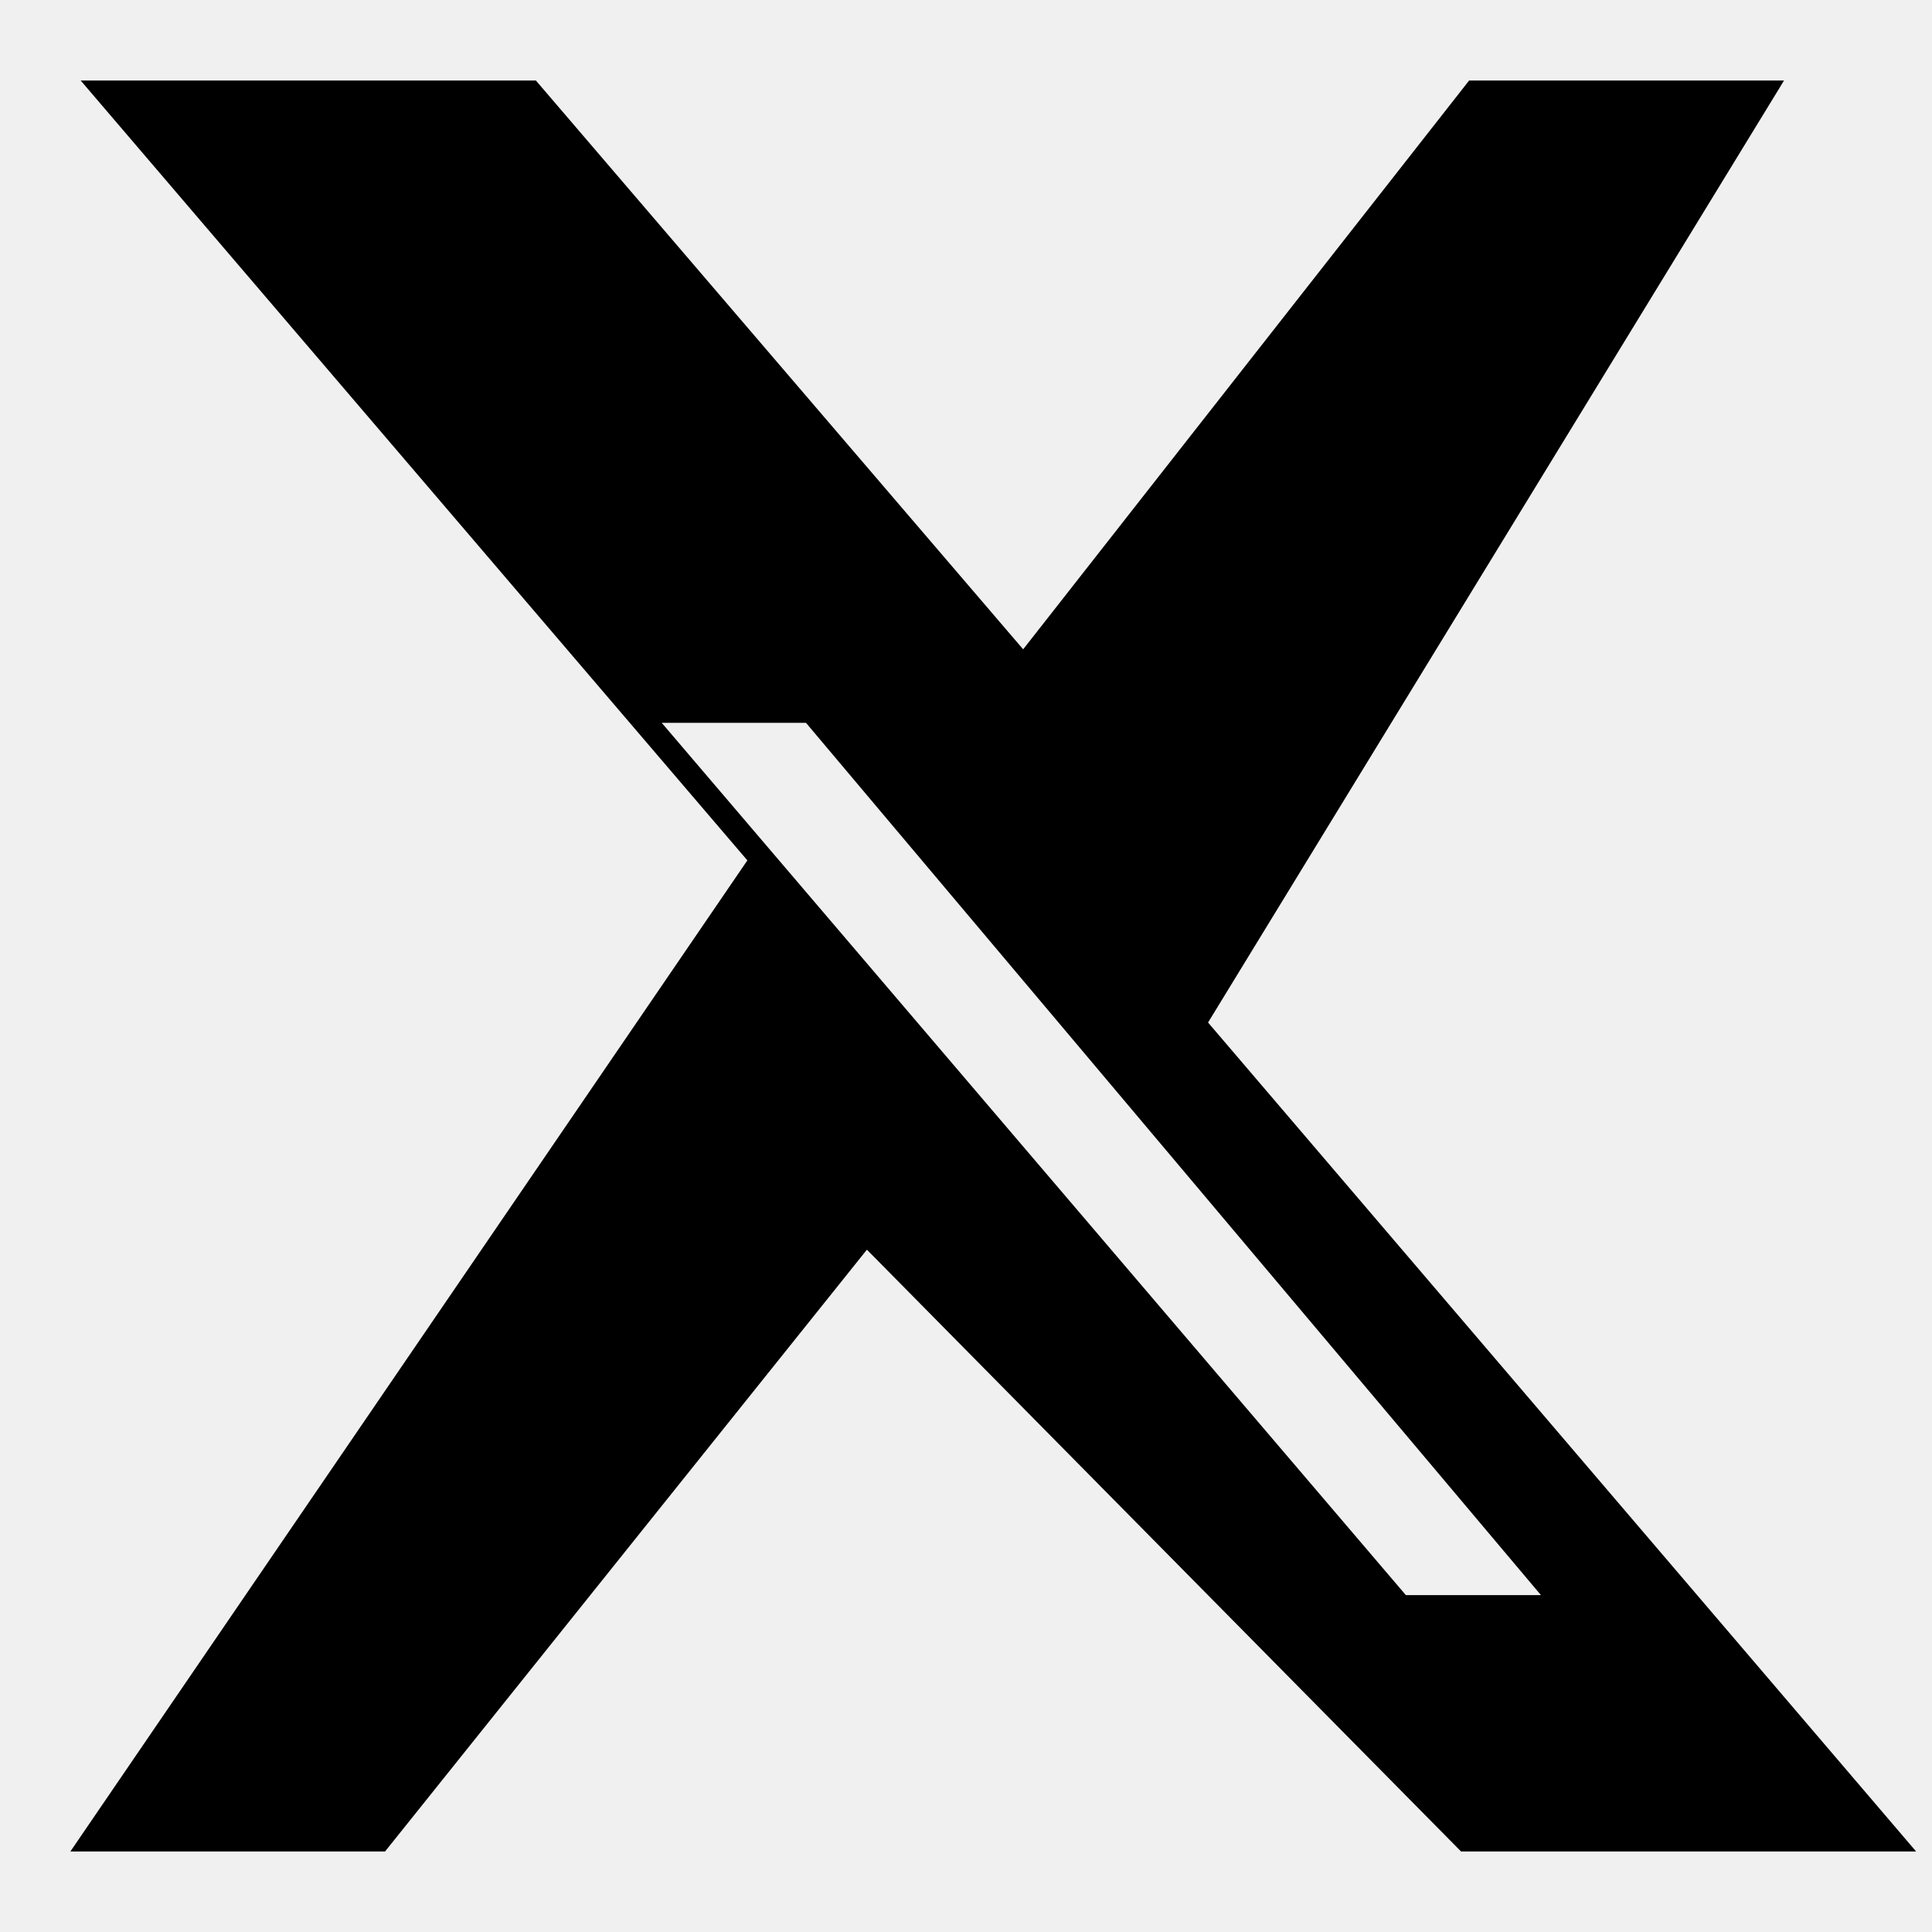
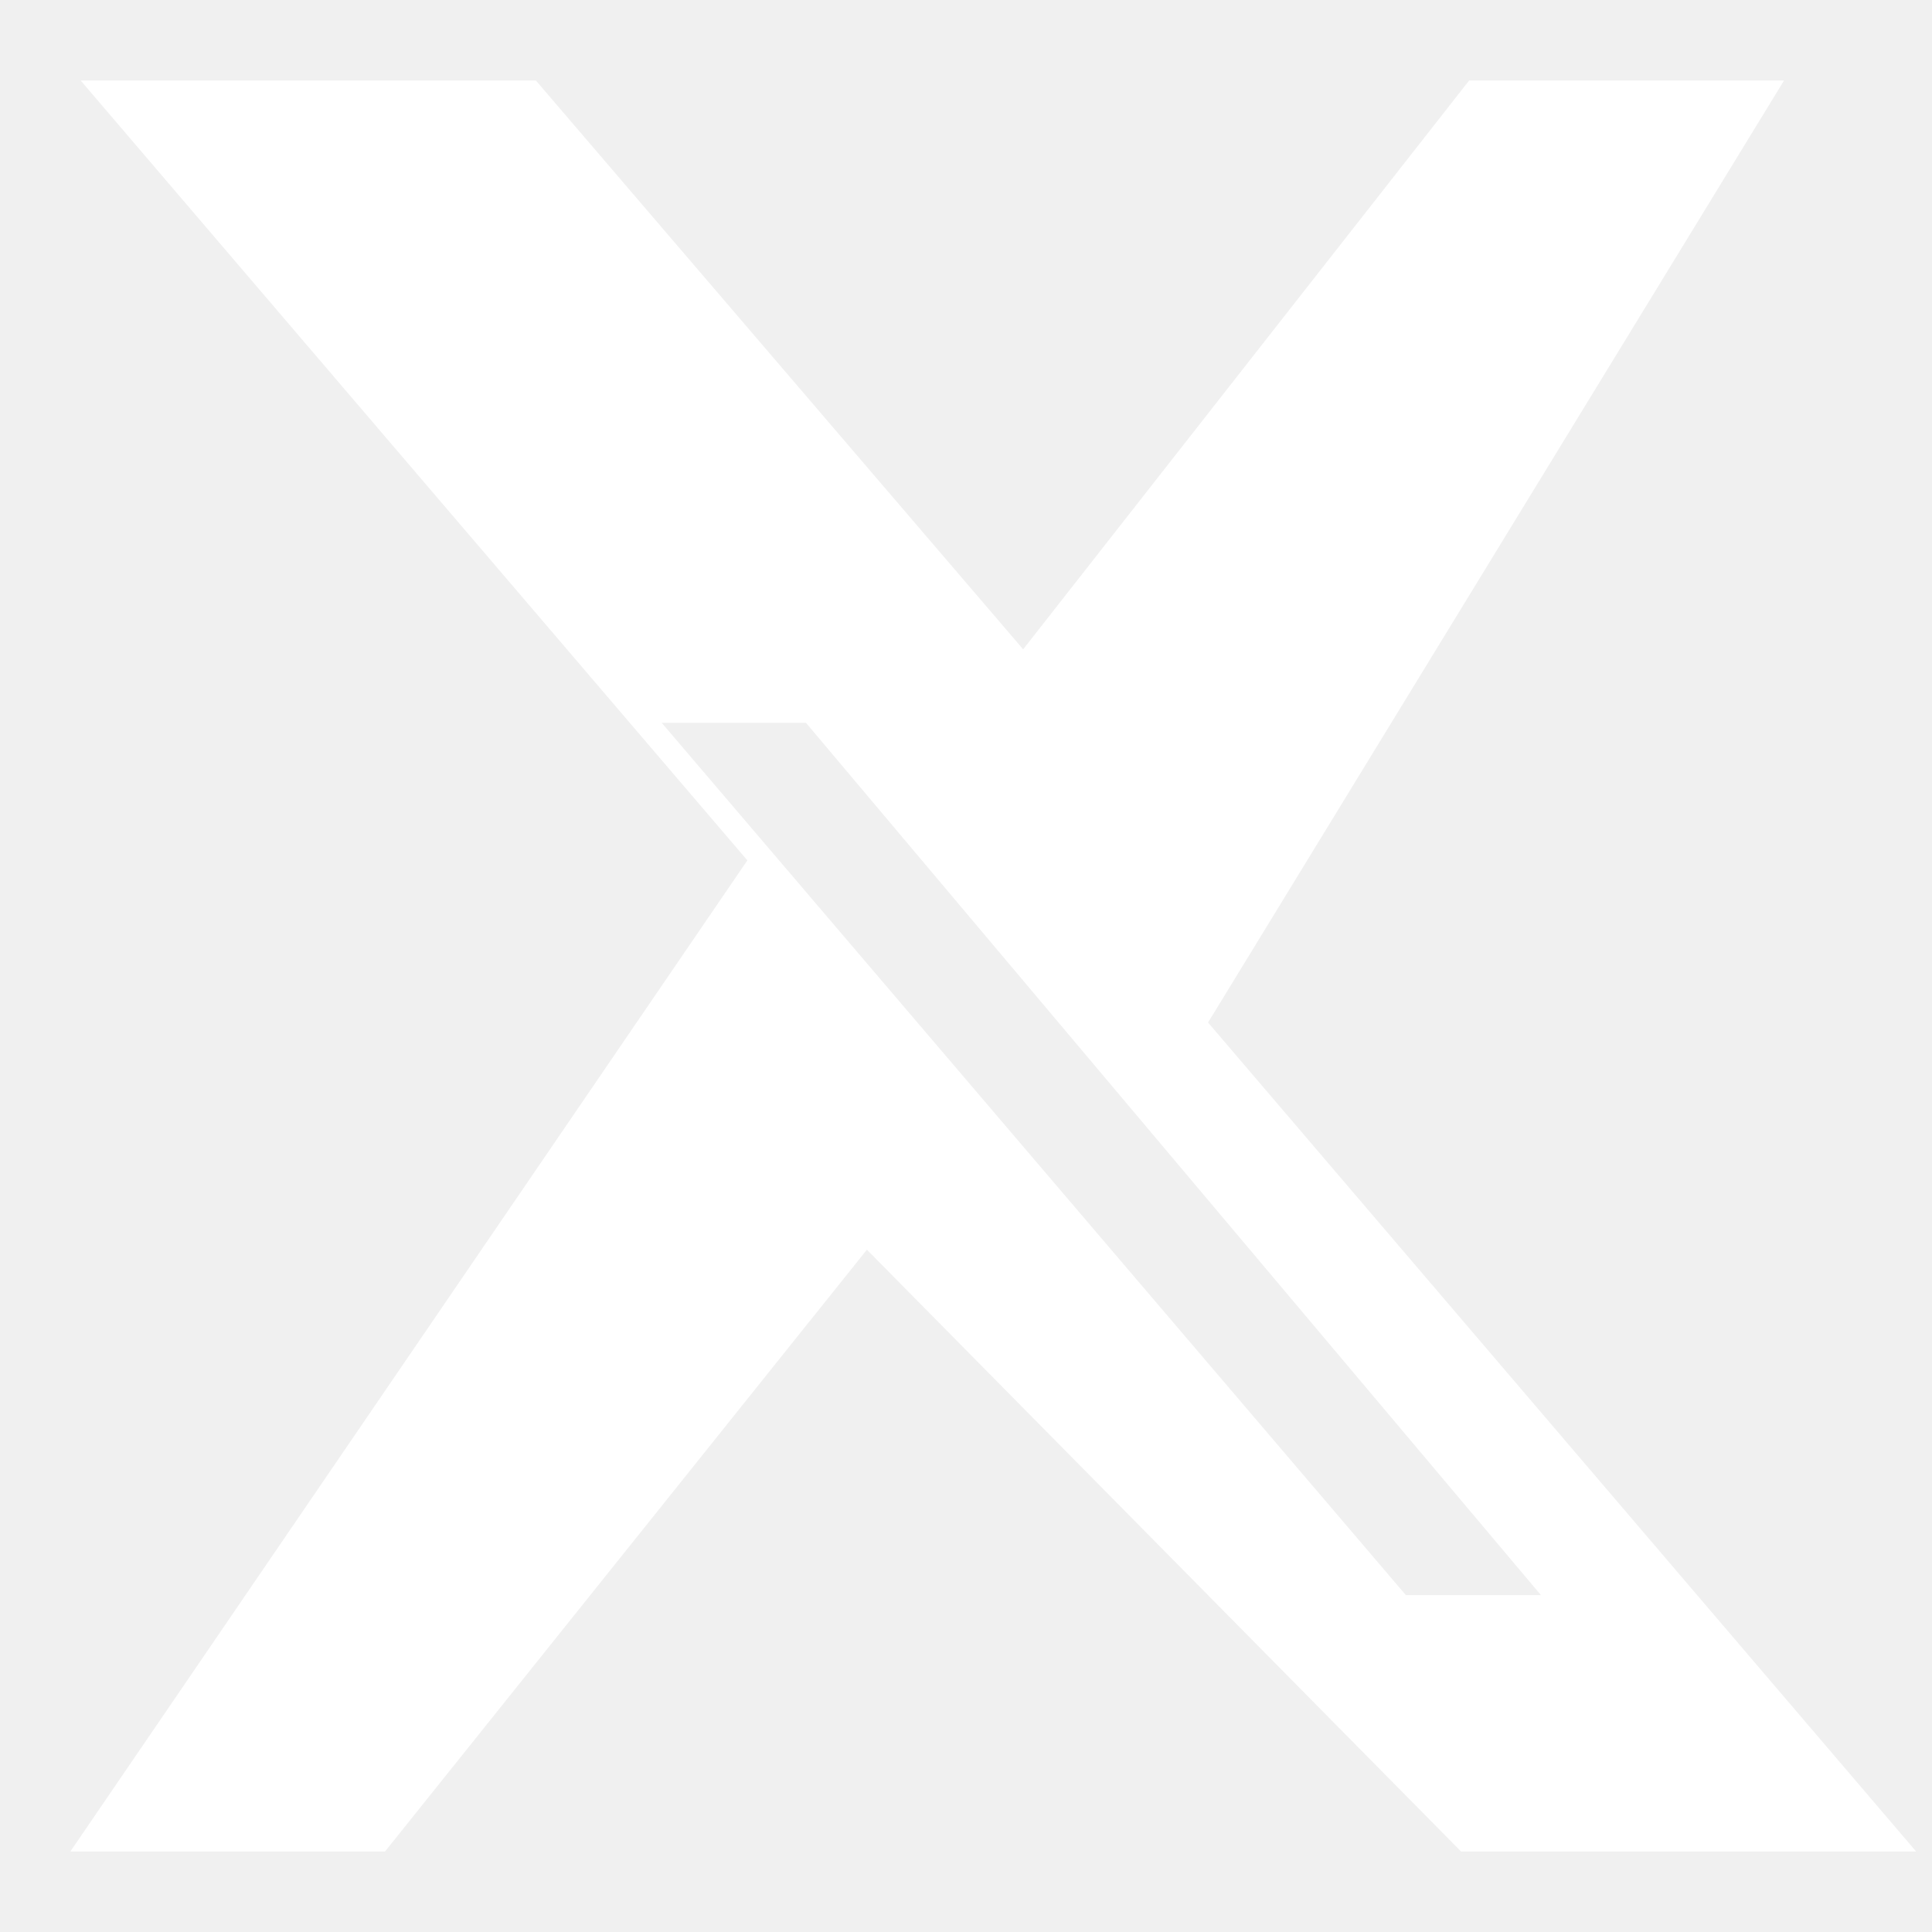
- <svg xmlns="http://www.w3.org/2000/svg" fill="currentColor" viewBox="0 0 24 24">
+ <svg xmlns="http://www.w3.org/2000/svg" fill="White" viewBox="0 0 24 24">
  <path d="M22.162 1H18.25L12.71 8.066 6.657 1H1.002l8.282 9.688L.874 23h3.909l5.986-7.476L18.15 23h5.653l-8.796-10.298L22.162 1zm-3.02 18.815h-1.678l-9.244-10.836h1.792l9.13 10.836z" />
</svg>
